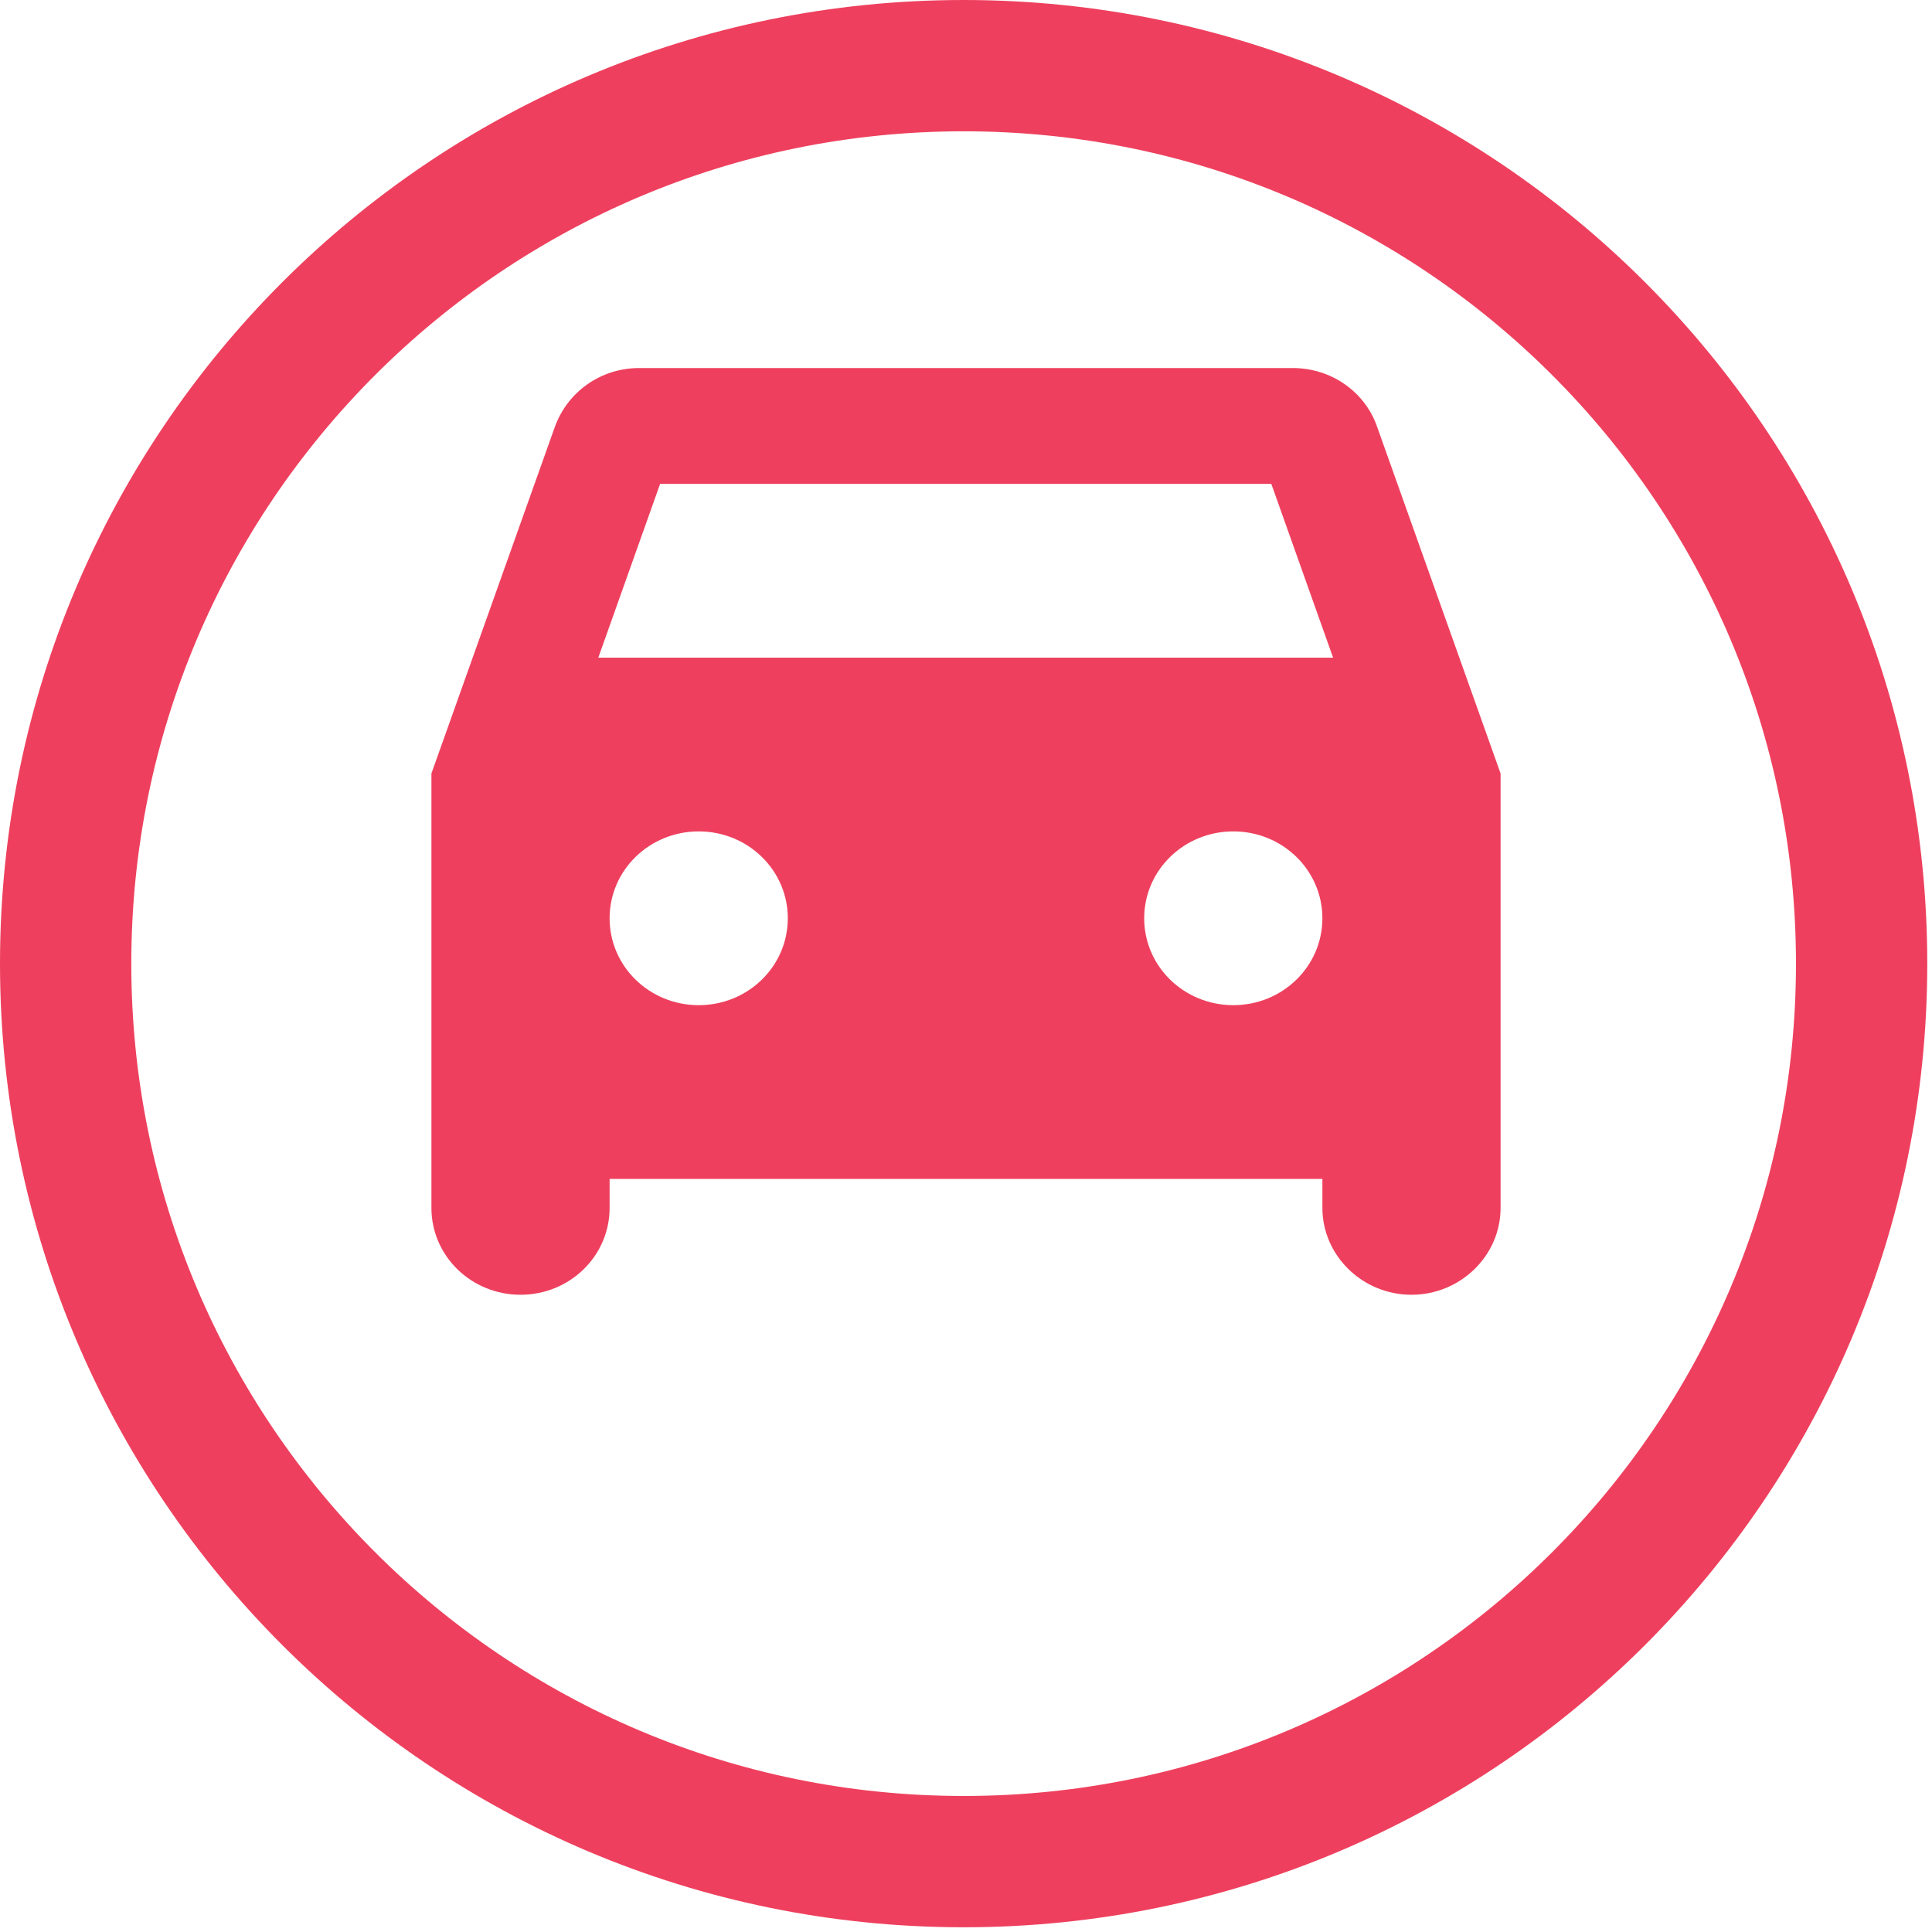
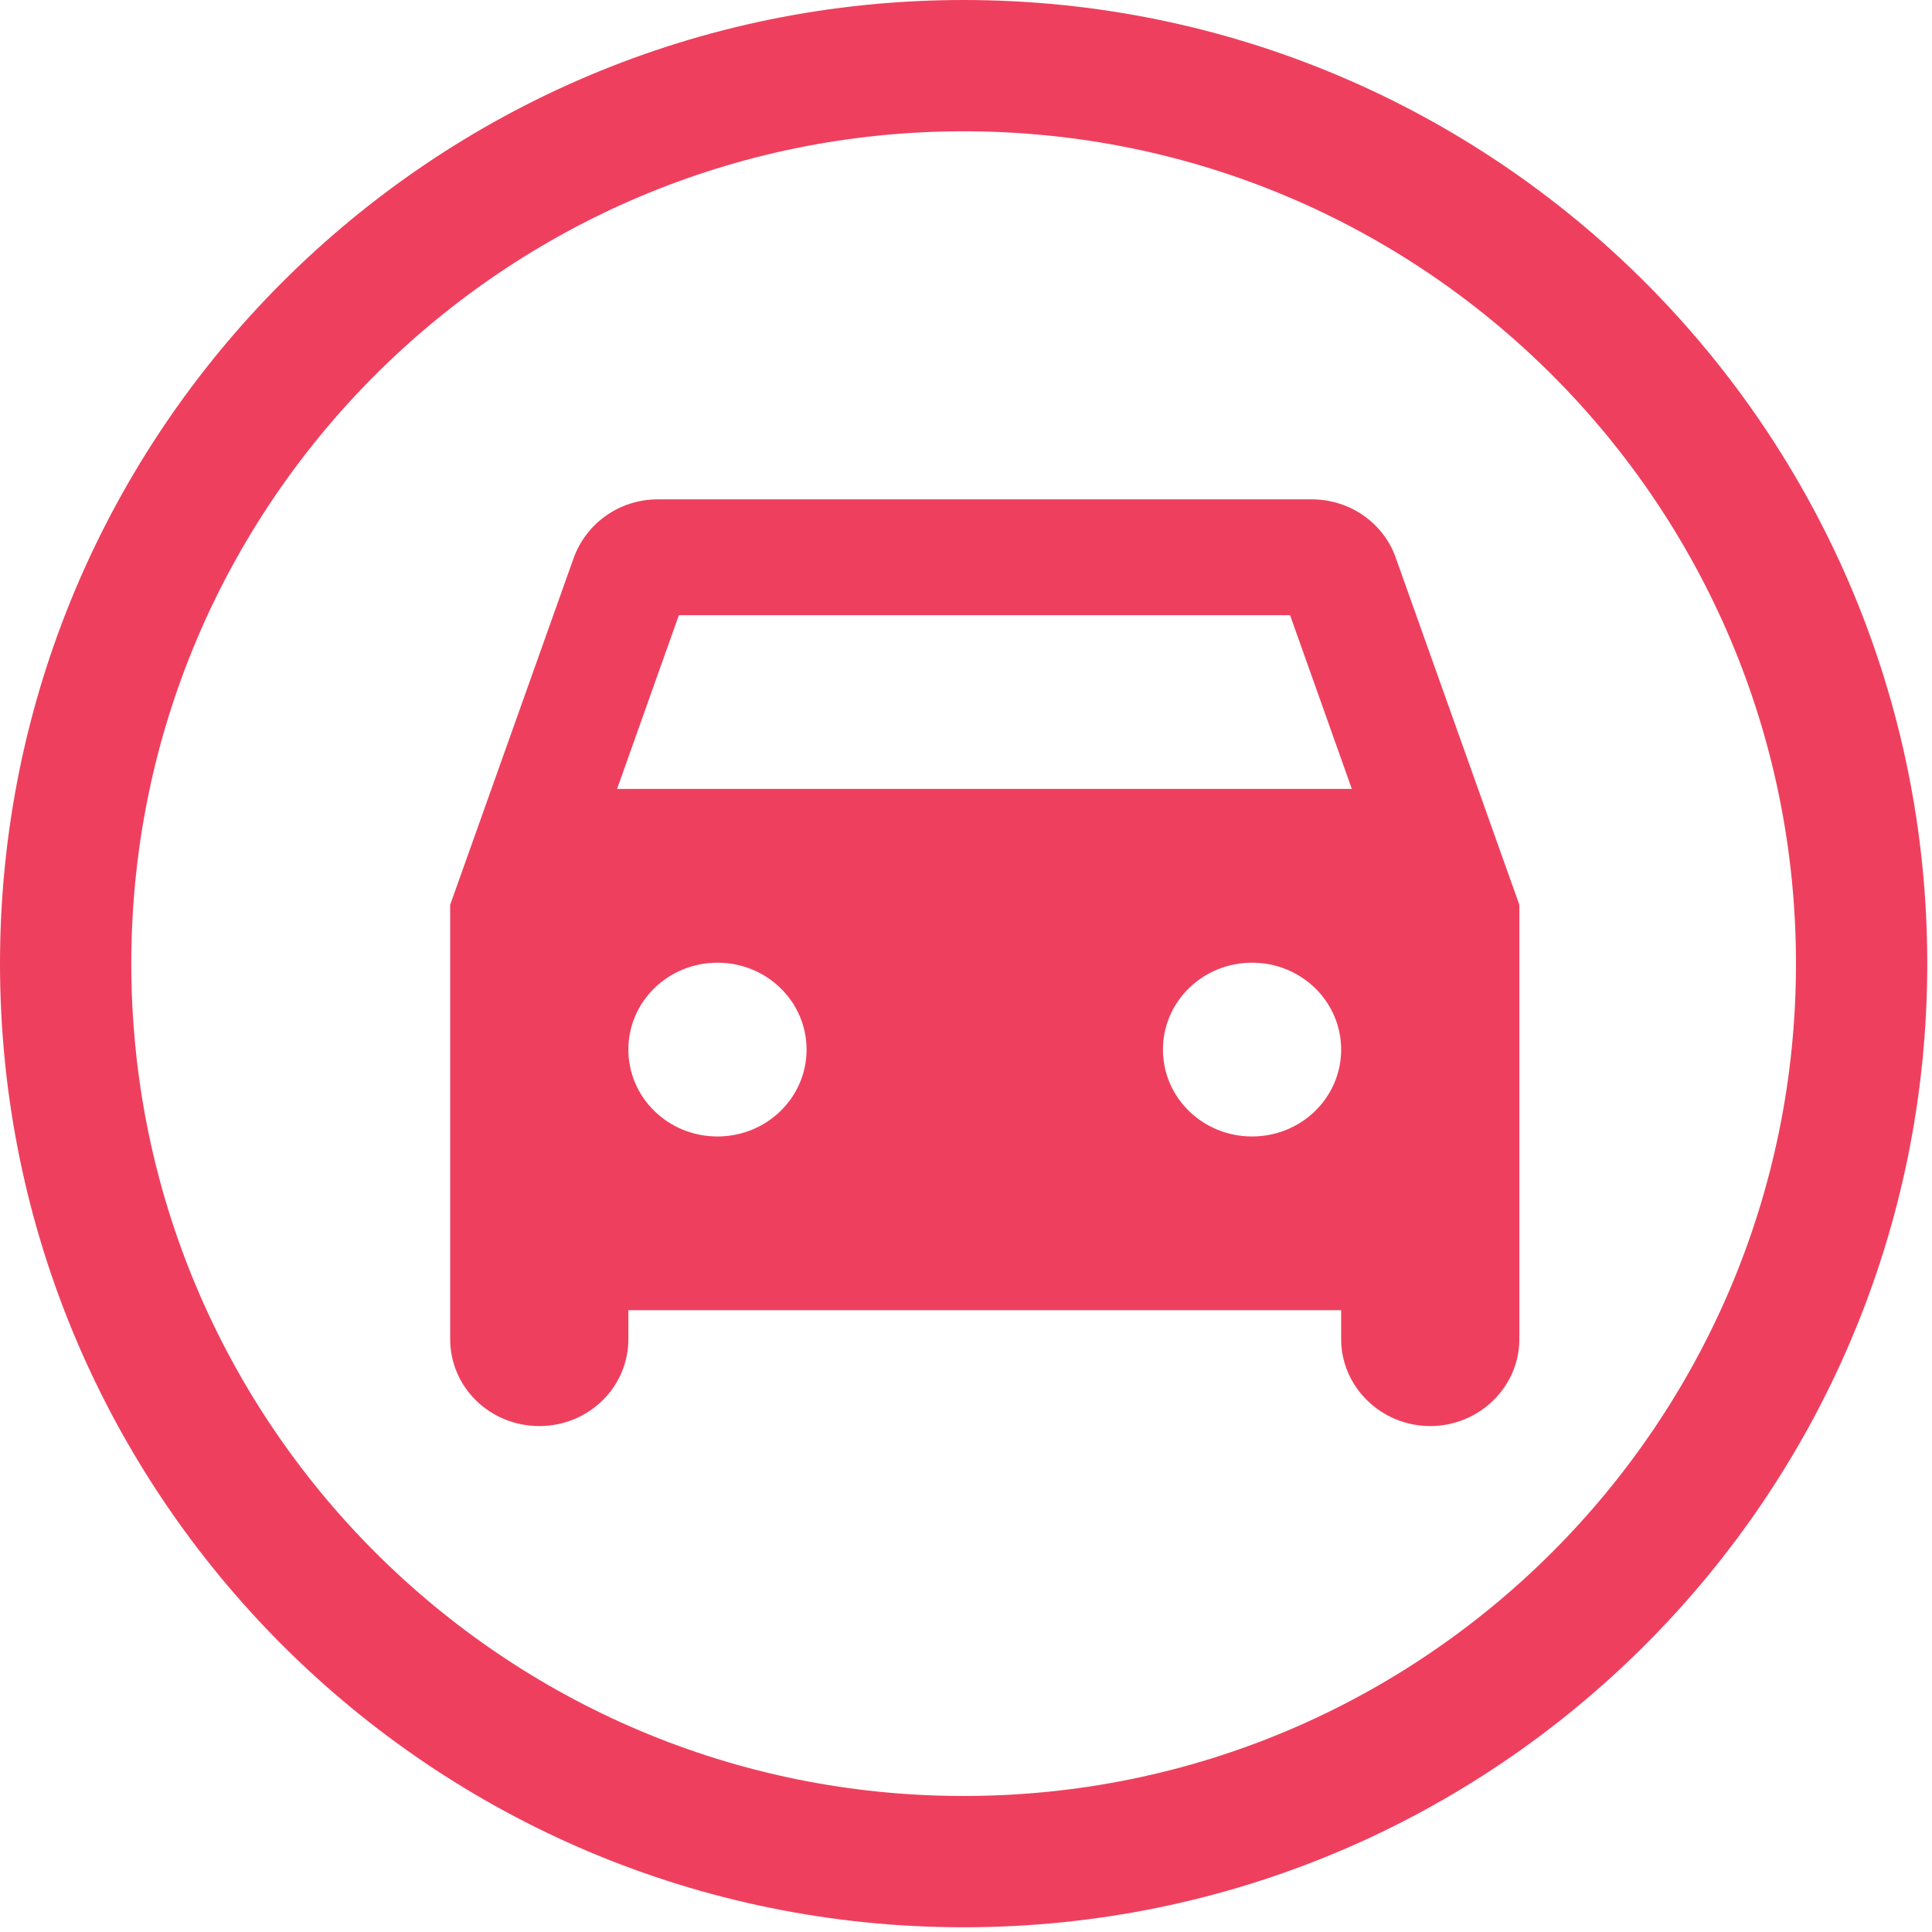
<svg xmlns="http://www.w3.org/2000/svg" width="103" height="103" viewBox="0 0 103 103" fill="none">
-   <path d="M73.413 22.74C72.78 20.918 71.007 19.621 68.917 19.621H34.083C31.993 19.621 30.252 20.918 29.587 22.74L23 41.236V64.395C23 66.958 25.122 69.027 27.75 69.027C30.378 69.027 32.5 66.958 32.5 64.395V62.851H70.5V64.395C70.5 66.927 72.622 69.027 75.25 69.027C77.847 69.027 80 66.958 80 64.395V41.236L73.413 22.74ZM37.25 53.588C34.622 53.588 32.5 51.519 32.5 48.956C32.5 46.393 34.622 44.324 37.25 44.324C39.878 44.324 42 46.393 42 48.956C42 51.519 39.878 53.588 37.25 53.588ZM65.75 53.588C63.122 53.588 61 51.519 61 48.956C61 46.393 63.122 44.324 65.75 44.324C68.378 44.324 70.5 46.393 70.5 48.956C70.5 51.519 68.378 53.588 65.75 53.588ZM31.898 35.06L35.192 25.797H67.777L71.07 35.06H31.898Z" fill="#EE405E" />
+   <path d="M74.413 29.74C73.78 27.918 72.007 26.621 69.917 26.621H35.083C32.993 26.621 31.252 27.918 30.587 29.74L24 48.236V71.395C24 73.958 26.122 76.027 28.75 76.027C31.378 76.027 33.5 73.958 33.5 71.395V69.851H71.5V71.395C71.5 73.927 73.622 76.027 76.25 76.027C78.847 76.027 81 73.958 81 71.395V48.236L74.413 29.74ZM38.25 60.588C35.622 60.588 33.5 58.519 33.5 55.956C33.5 53.393 35.622 51.324 38.25 51.324C40.878 51.324 43 53.393 43 55.956C43 58.519 40.878 60.588 38.25 60.588ZM66.75 60.588C64.122 60.588 62 58.519 62 55.956C62 53.393 64.122 51.324 66.75 51.324C69.378 51.324 71.5 53.393 71.5 55.956C71.5 58.519 69.378 60.588 66.75 60.588ZM32.898 42.06L36.192 32.797H68.777L72.07 42.06H32.898Z" fill="#EE405E" />
  <circle cx="51.374" cy="51.374" r="47.874" stroke="#EE405E" stroke-width="7" />
</svg>
